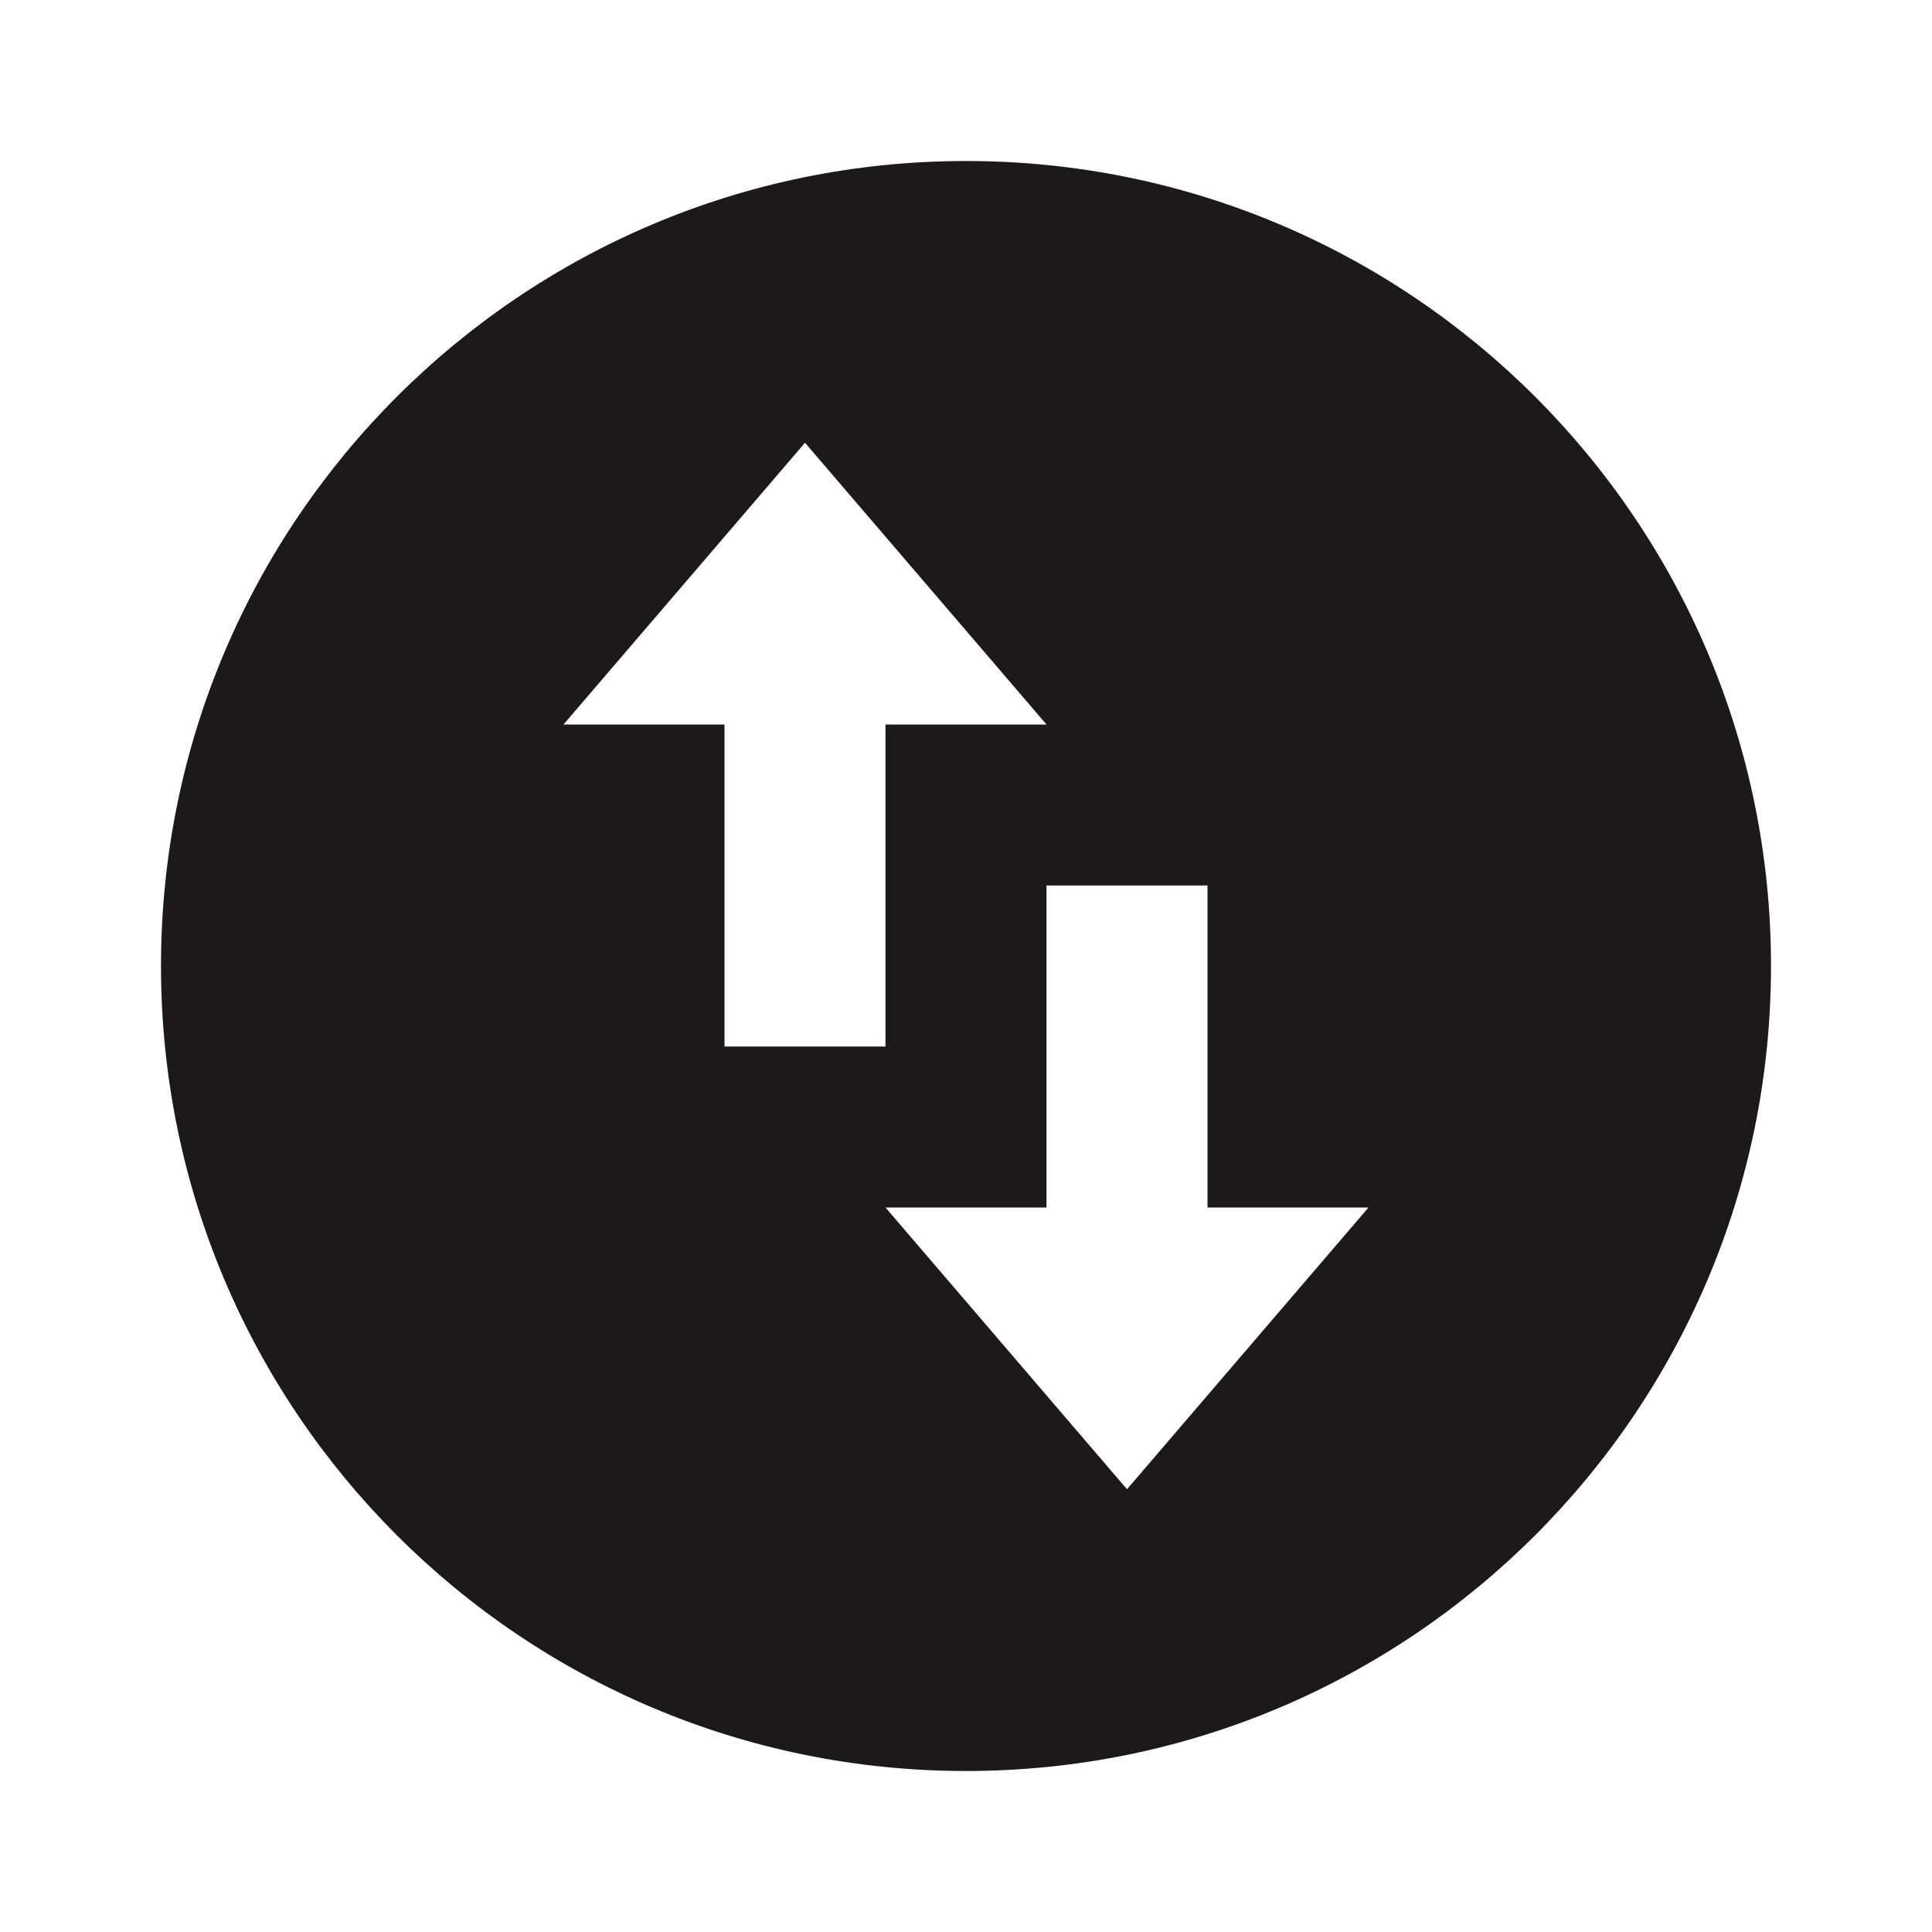
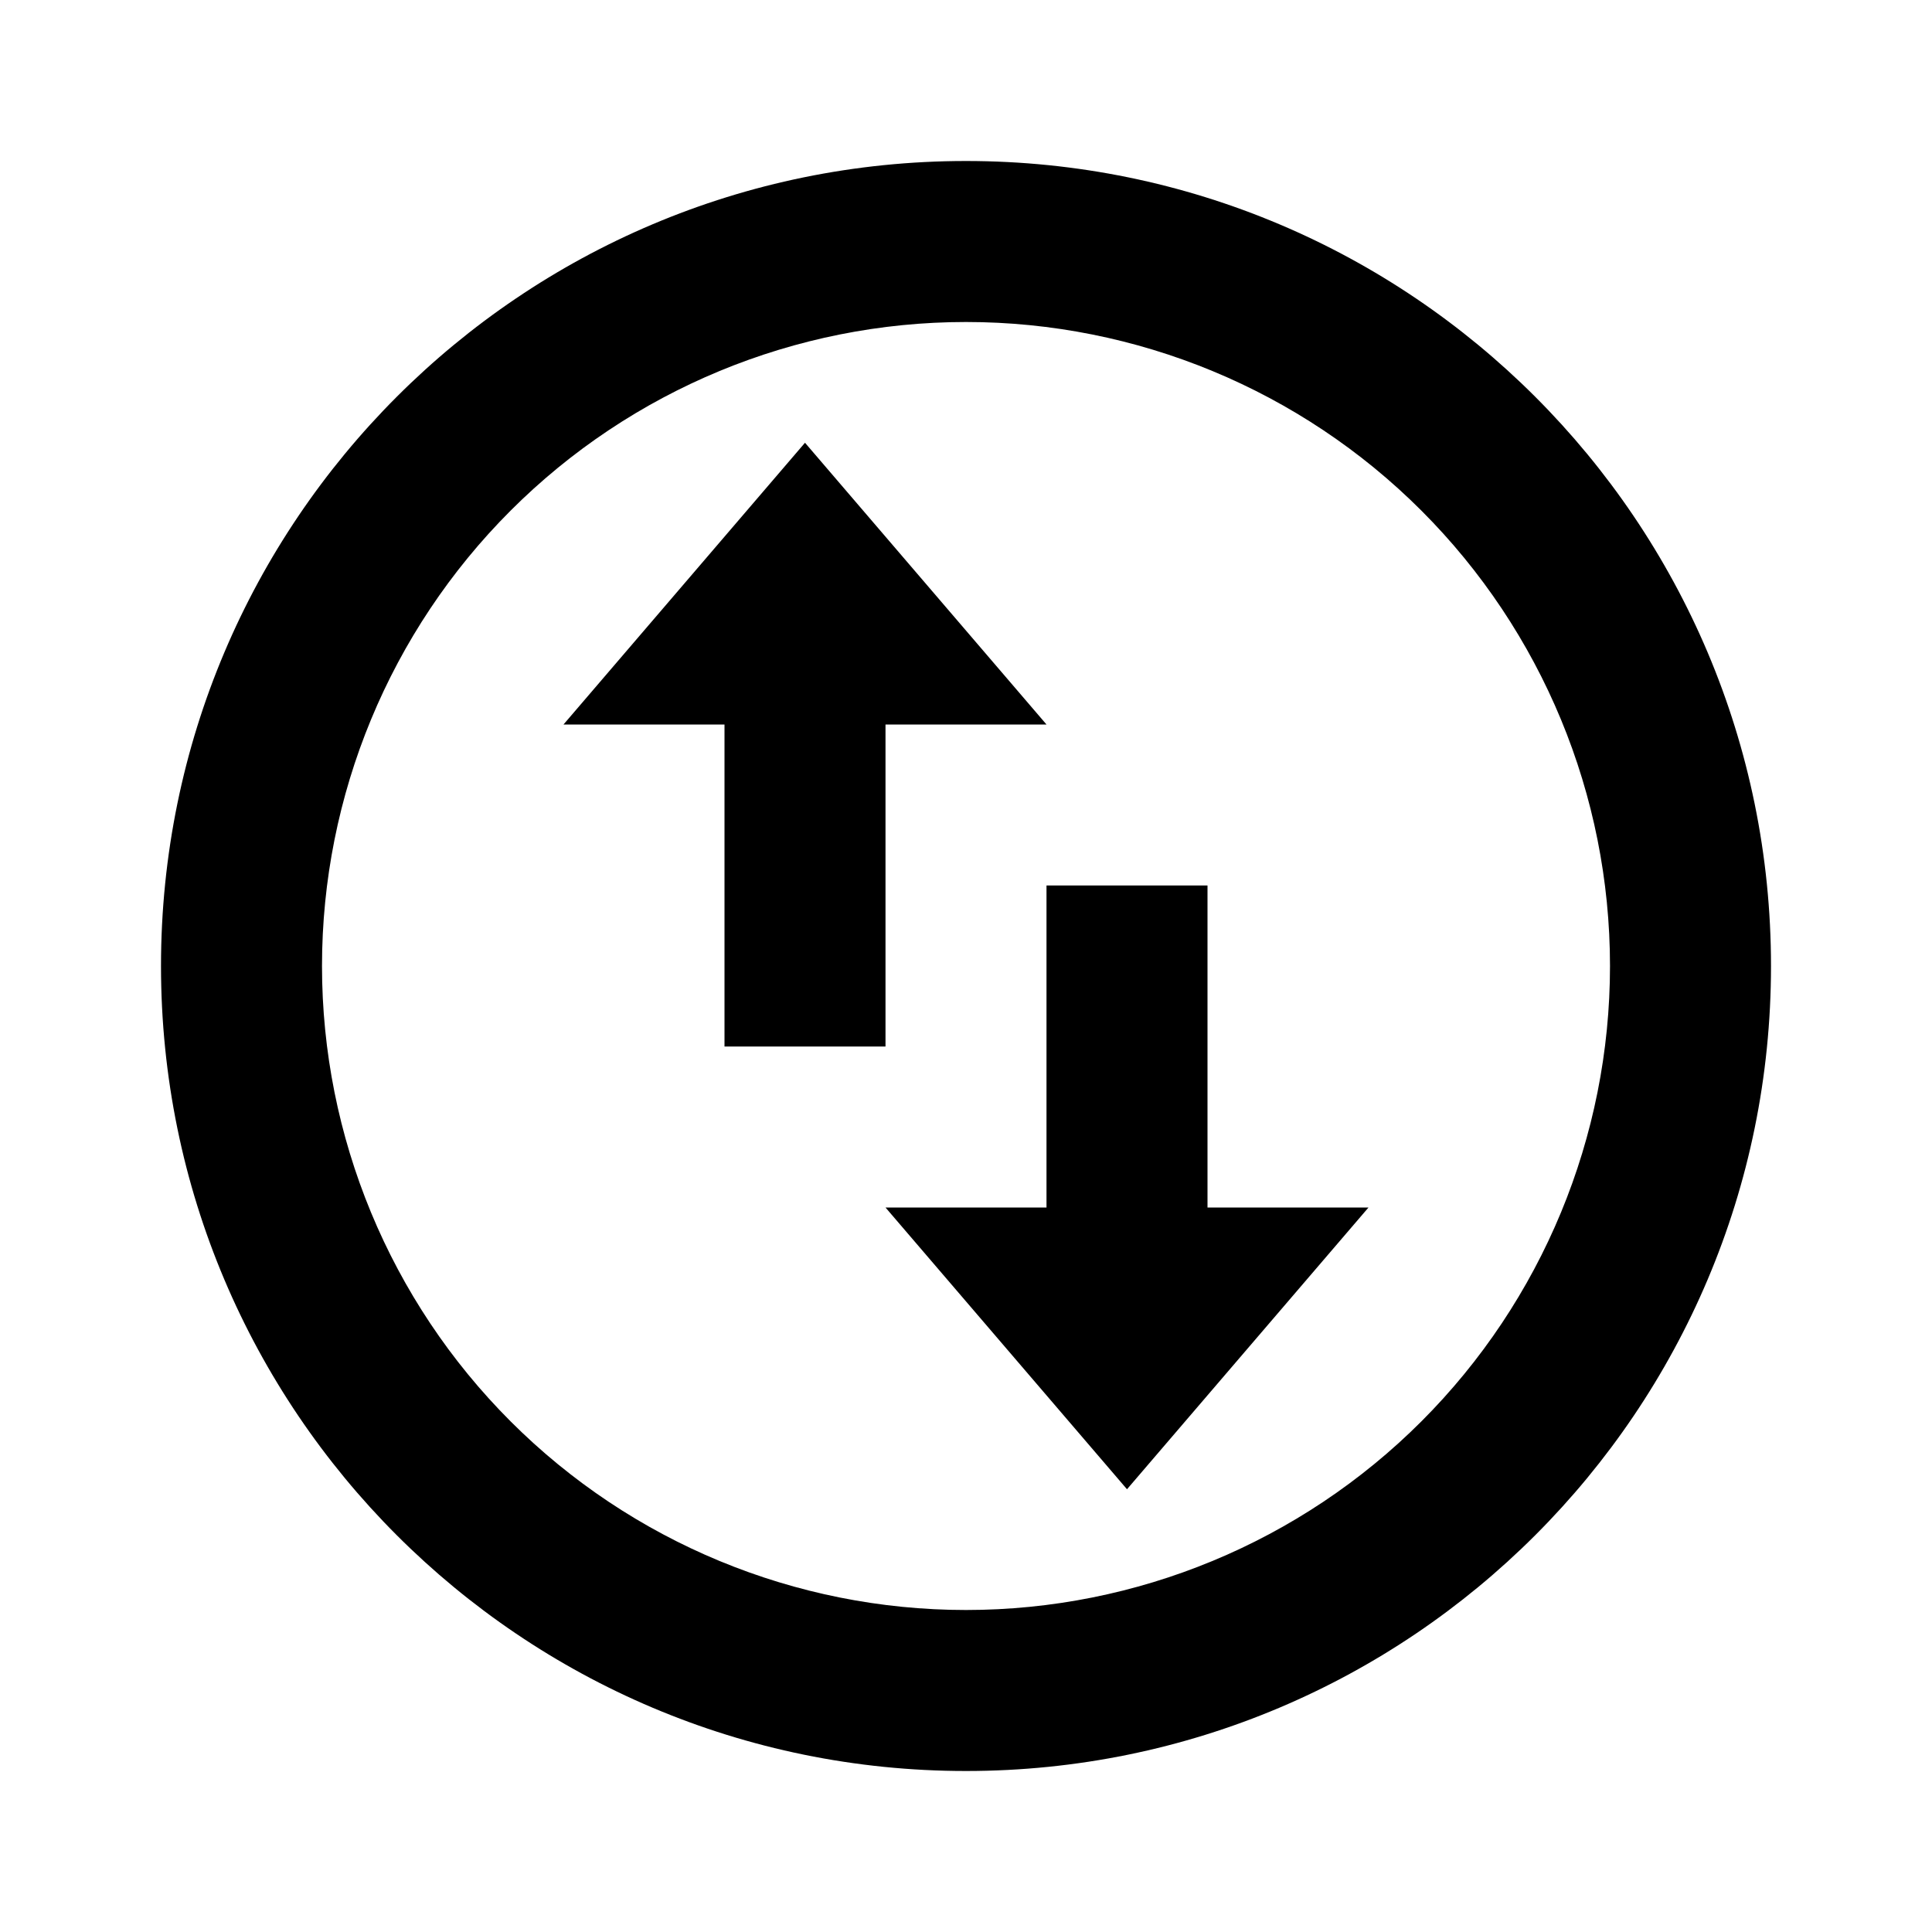
- <svg xmlns="http://www.w3.org/2000/svg" width="18" height="18" viewBox="0 0 18 18" fill="none">
-   <path d="M9 16.5C4.858 16.5 1.5 13.142 1.5 9C1.5 4.858 4.858 1.5 9 1.5C13.142 1.5 16.5 4.858 16.5 9C16.5 13.142 13.142 16.5 9 16.5ZM5.25 6.75H6.75V9.75H8.25V6.75H9.75L7.5 4.125L5.25 6.75ZM12.75 11.25H11.25V8.25H9.75V11.25H8.25L10.5 13.875L12.75 11.25Z" fill="#1D1919" />
+ <svg xmlns="http://www.w3.org/2000/svg" width="24" height="24" viewBox="0 0 24 24" fill="none">
+   <path d="M12 22C6.477 22 2 17.523 2 12C2 6.477 6.477 2 12 2C17.523 2 22 6.477 22 12C22 17.523 17.523 22 12 22ZM12 20C14.122 20 16.157 19.157 17.657 17.657C19.157 16.157 20 14.122 20 12C20 9.878 19.157 7.843 17.657 6.343C16.157 4.843 14.122 4 12 4C9.878 4 7.843 4.843 6.343 6.343C4.843 7.843 4 9.878 4 12C4 14.122 4.843 16.157 6.343 17.657C7.843 19.157 9.878 20 12 20ZM7 9L10 5.5L13 9H11V13H9V9H7ZM17 15L14 18.5L11 15H13V11H15V15H17Z" fill="black" />
</svg>
